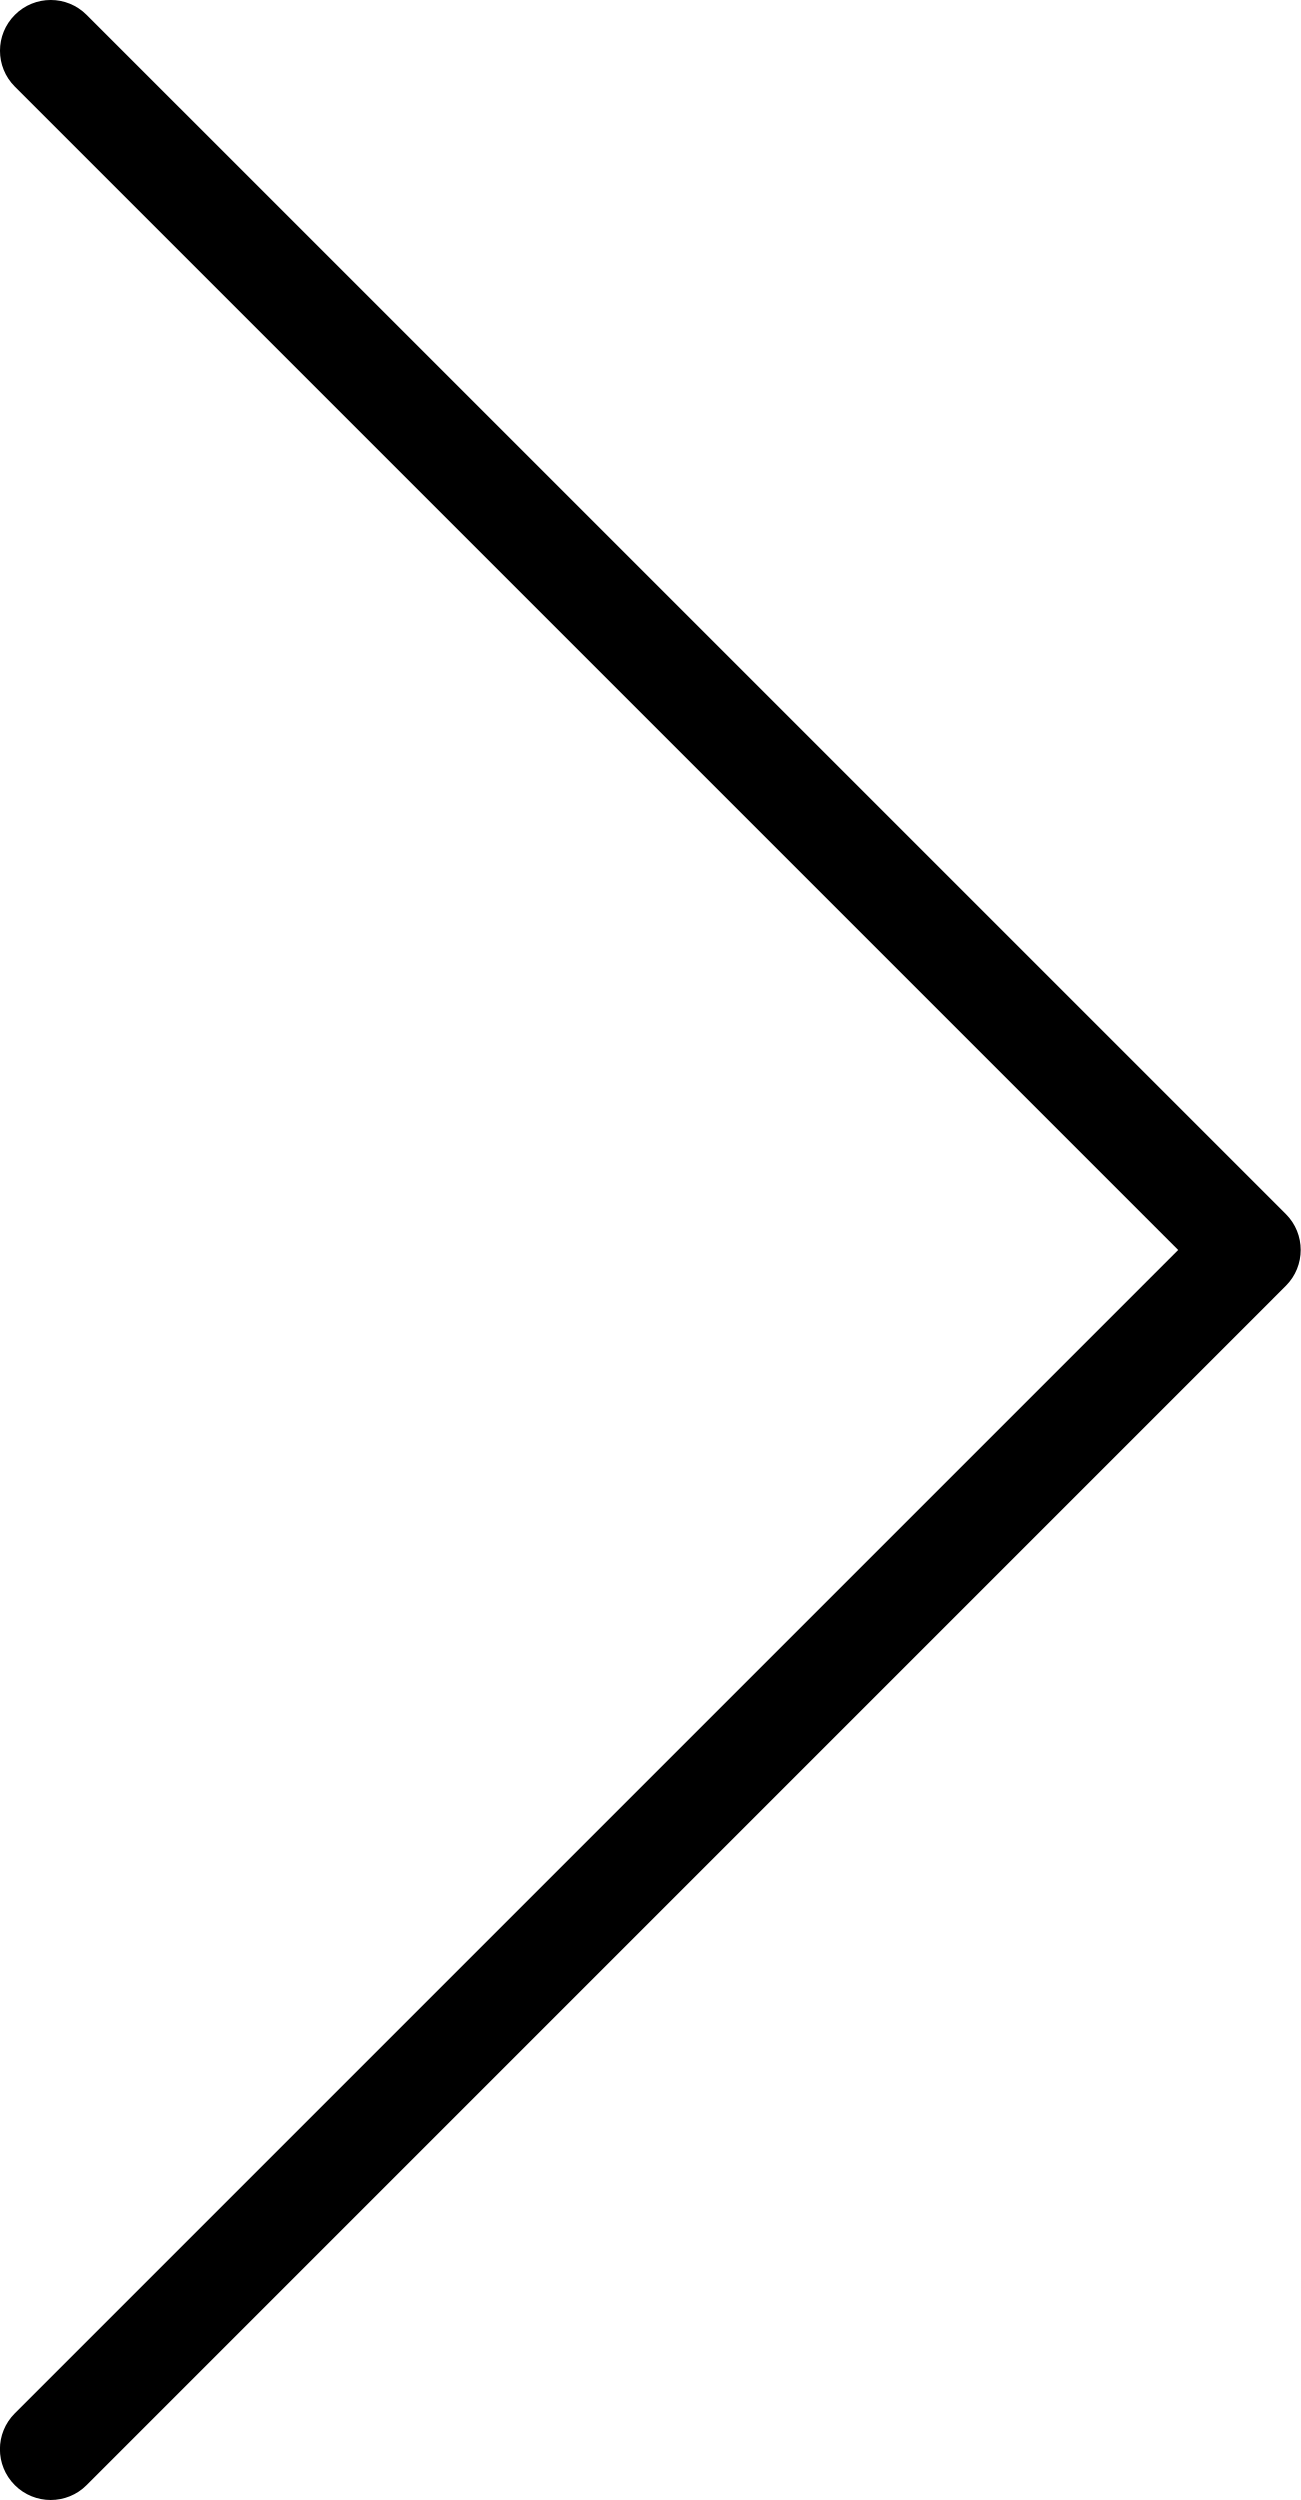
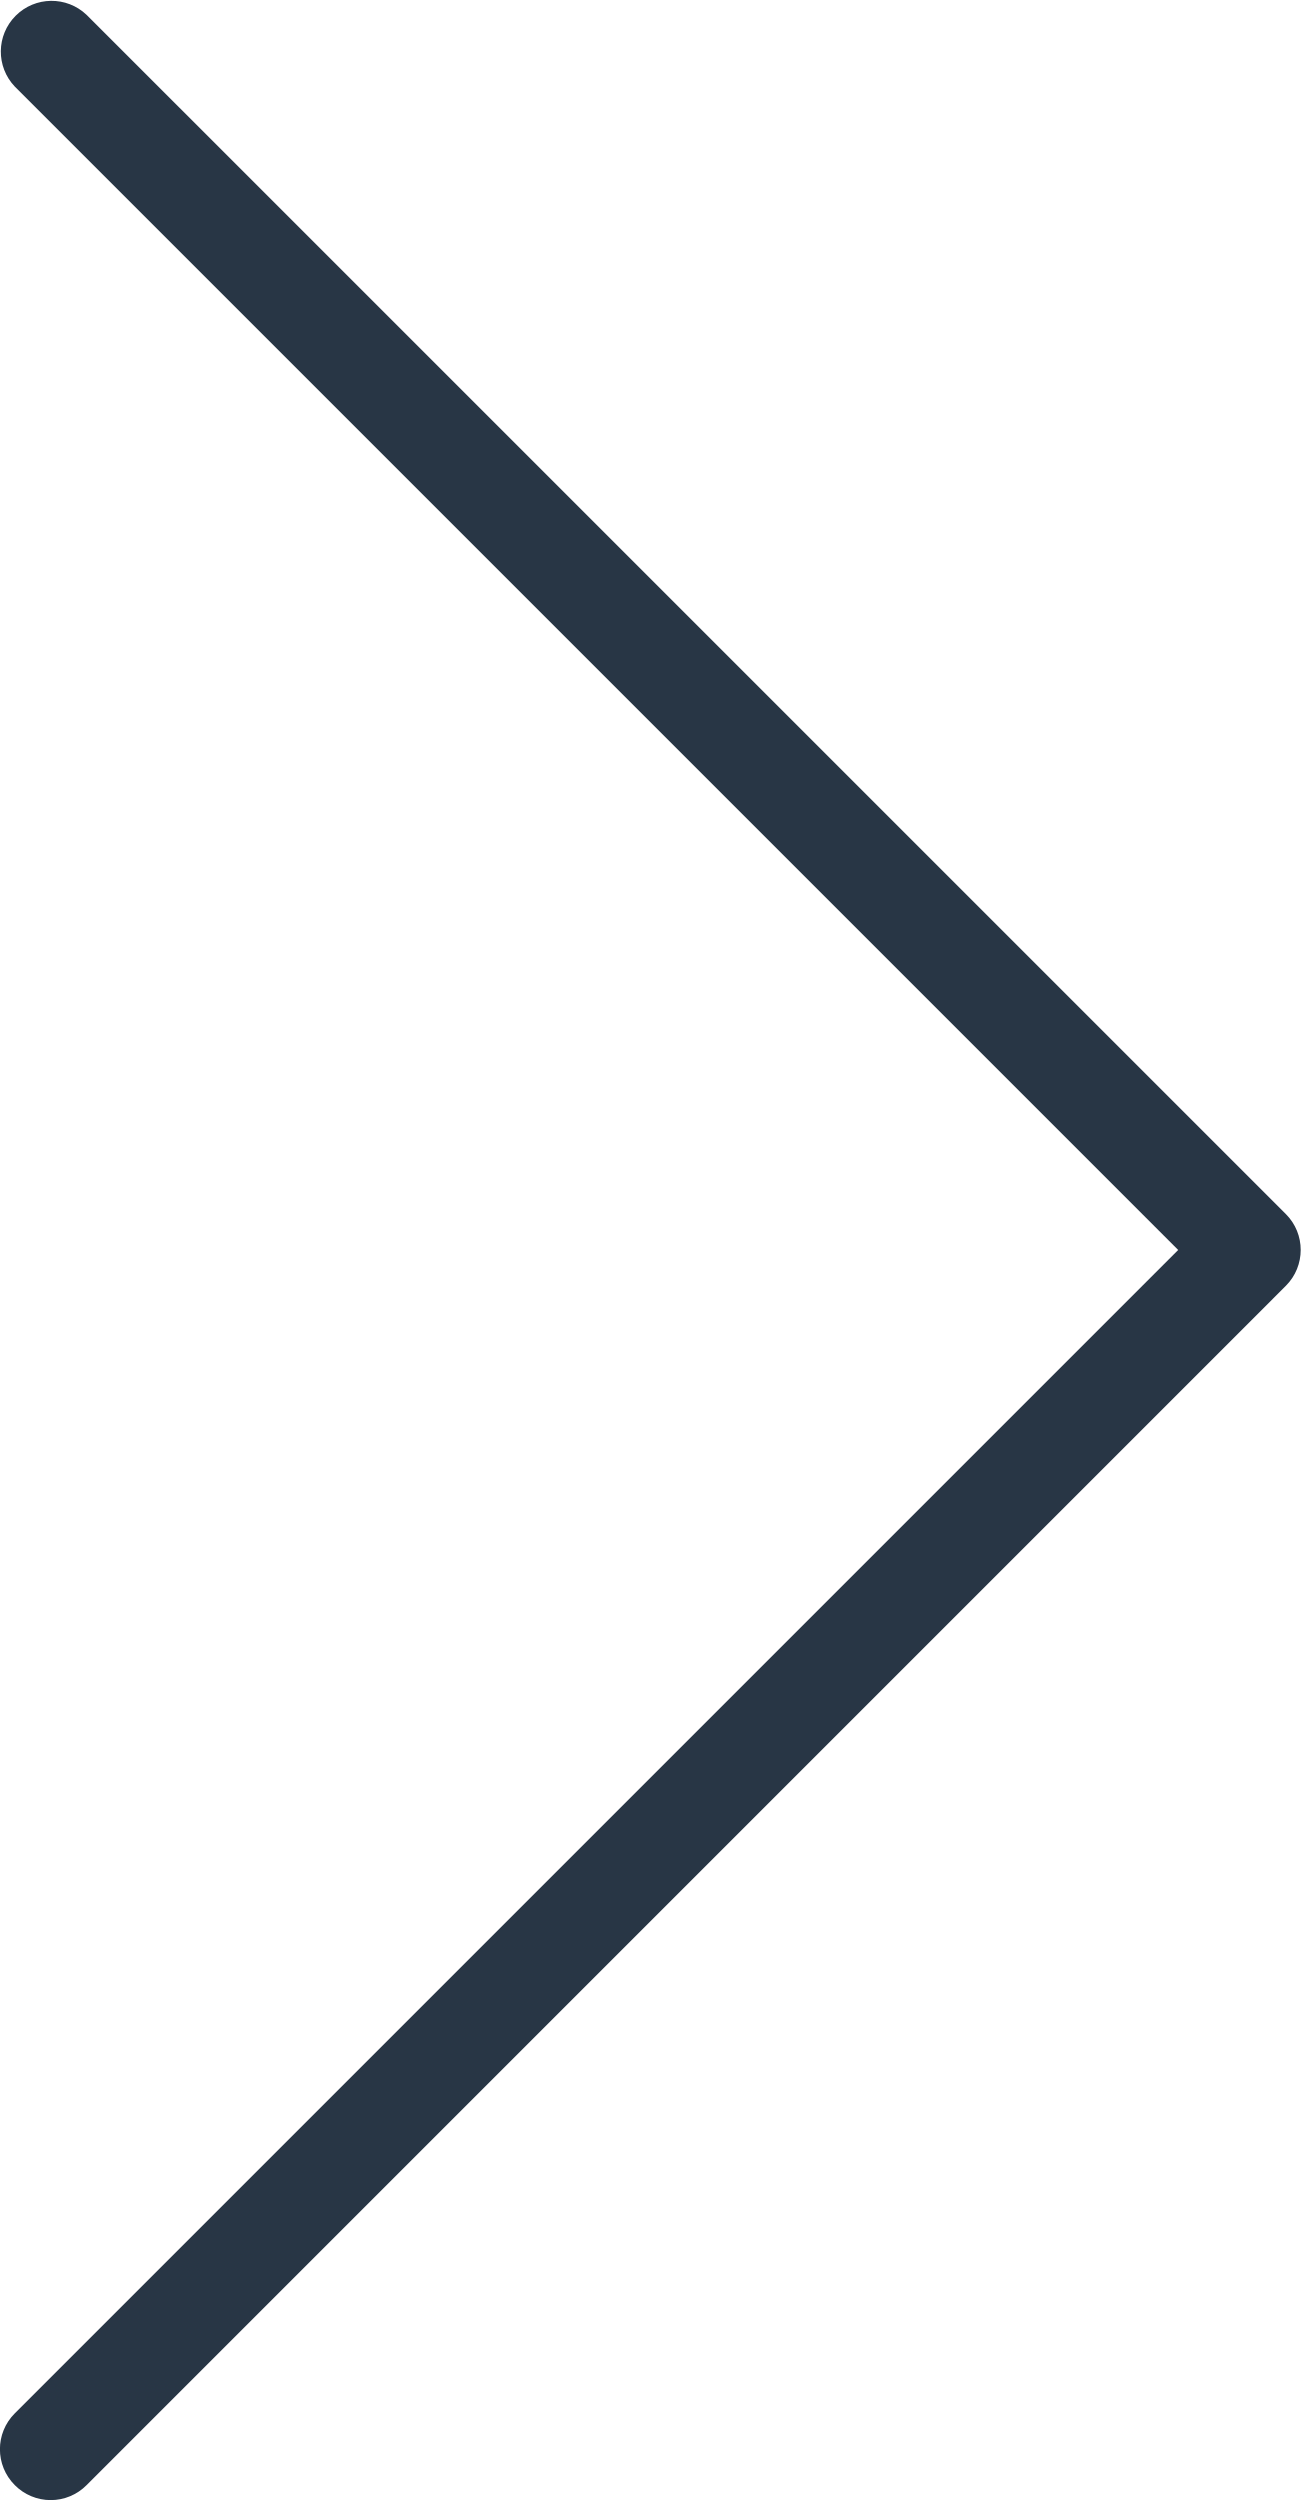
- <svg xmlns="http://www.w3.org/2000/svg" version="1.1" id="Layer_1" x="0px" y="0px" width="21.706px" height="41.719px" viewBox="0 0 21.706 41.719" enable-background="new 0 0 21.706 41.719" xml:space="preserve">
-   <path d="M19.661,20.859L0.248,1.446c-0.331-0.331-0.331-0.867,0-1.198c0.33-0.331,0.867-0.331,1.197,0l20.013,20.012 c0.33,0.33,0.33,0.867,0,1.197L1.445,41.471c-0.164,0.165-0.382,0.248-0.599,0.248s-0.434-0.083-0.599-0.248 c-0.331-0.331-0.331-0.867,0-1.198L19.661,20.859z" />
+ <svg xmlns="http://www.w3.org/2000/svg" viewBox="0 0 21.706 41.719">
+   <path d="M19.661 20.859L.248 1.446A.847.847 0 011.445.248L21.458 20.26c.33.33.33.867 0 1.197L1.445 41.471a.843.843 0 01-1.198 0 .847.847 0 010-1.198l19.414-19.414z" fill="#283645" />
</svg>
